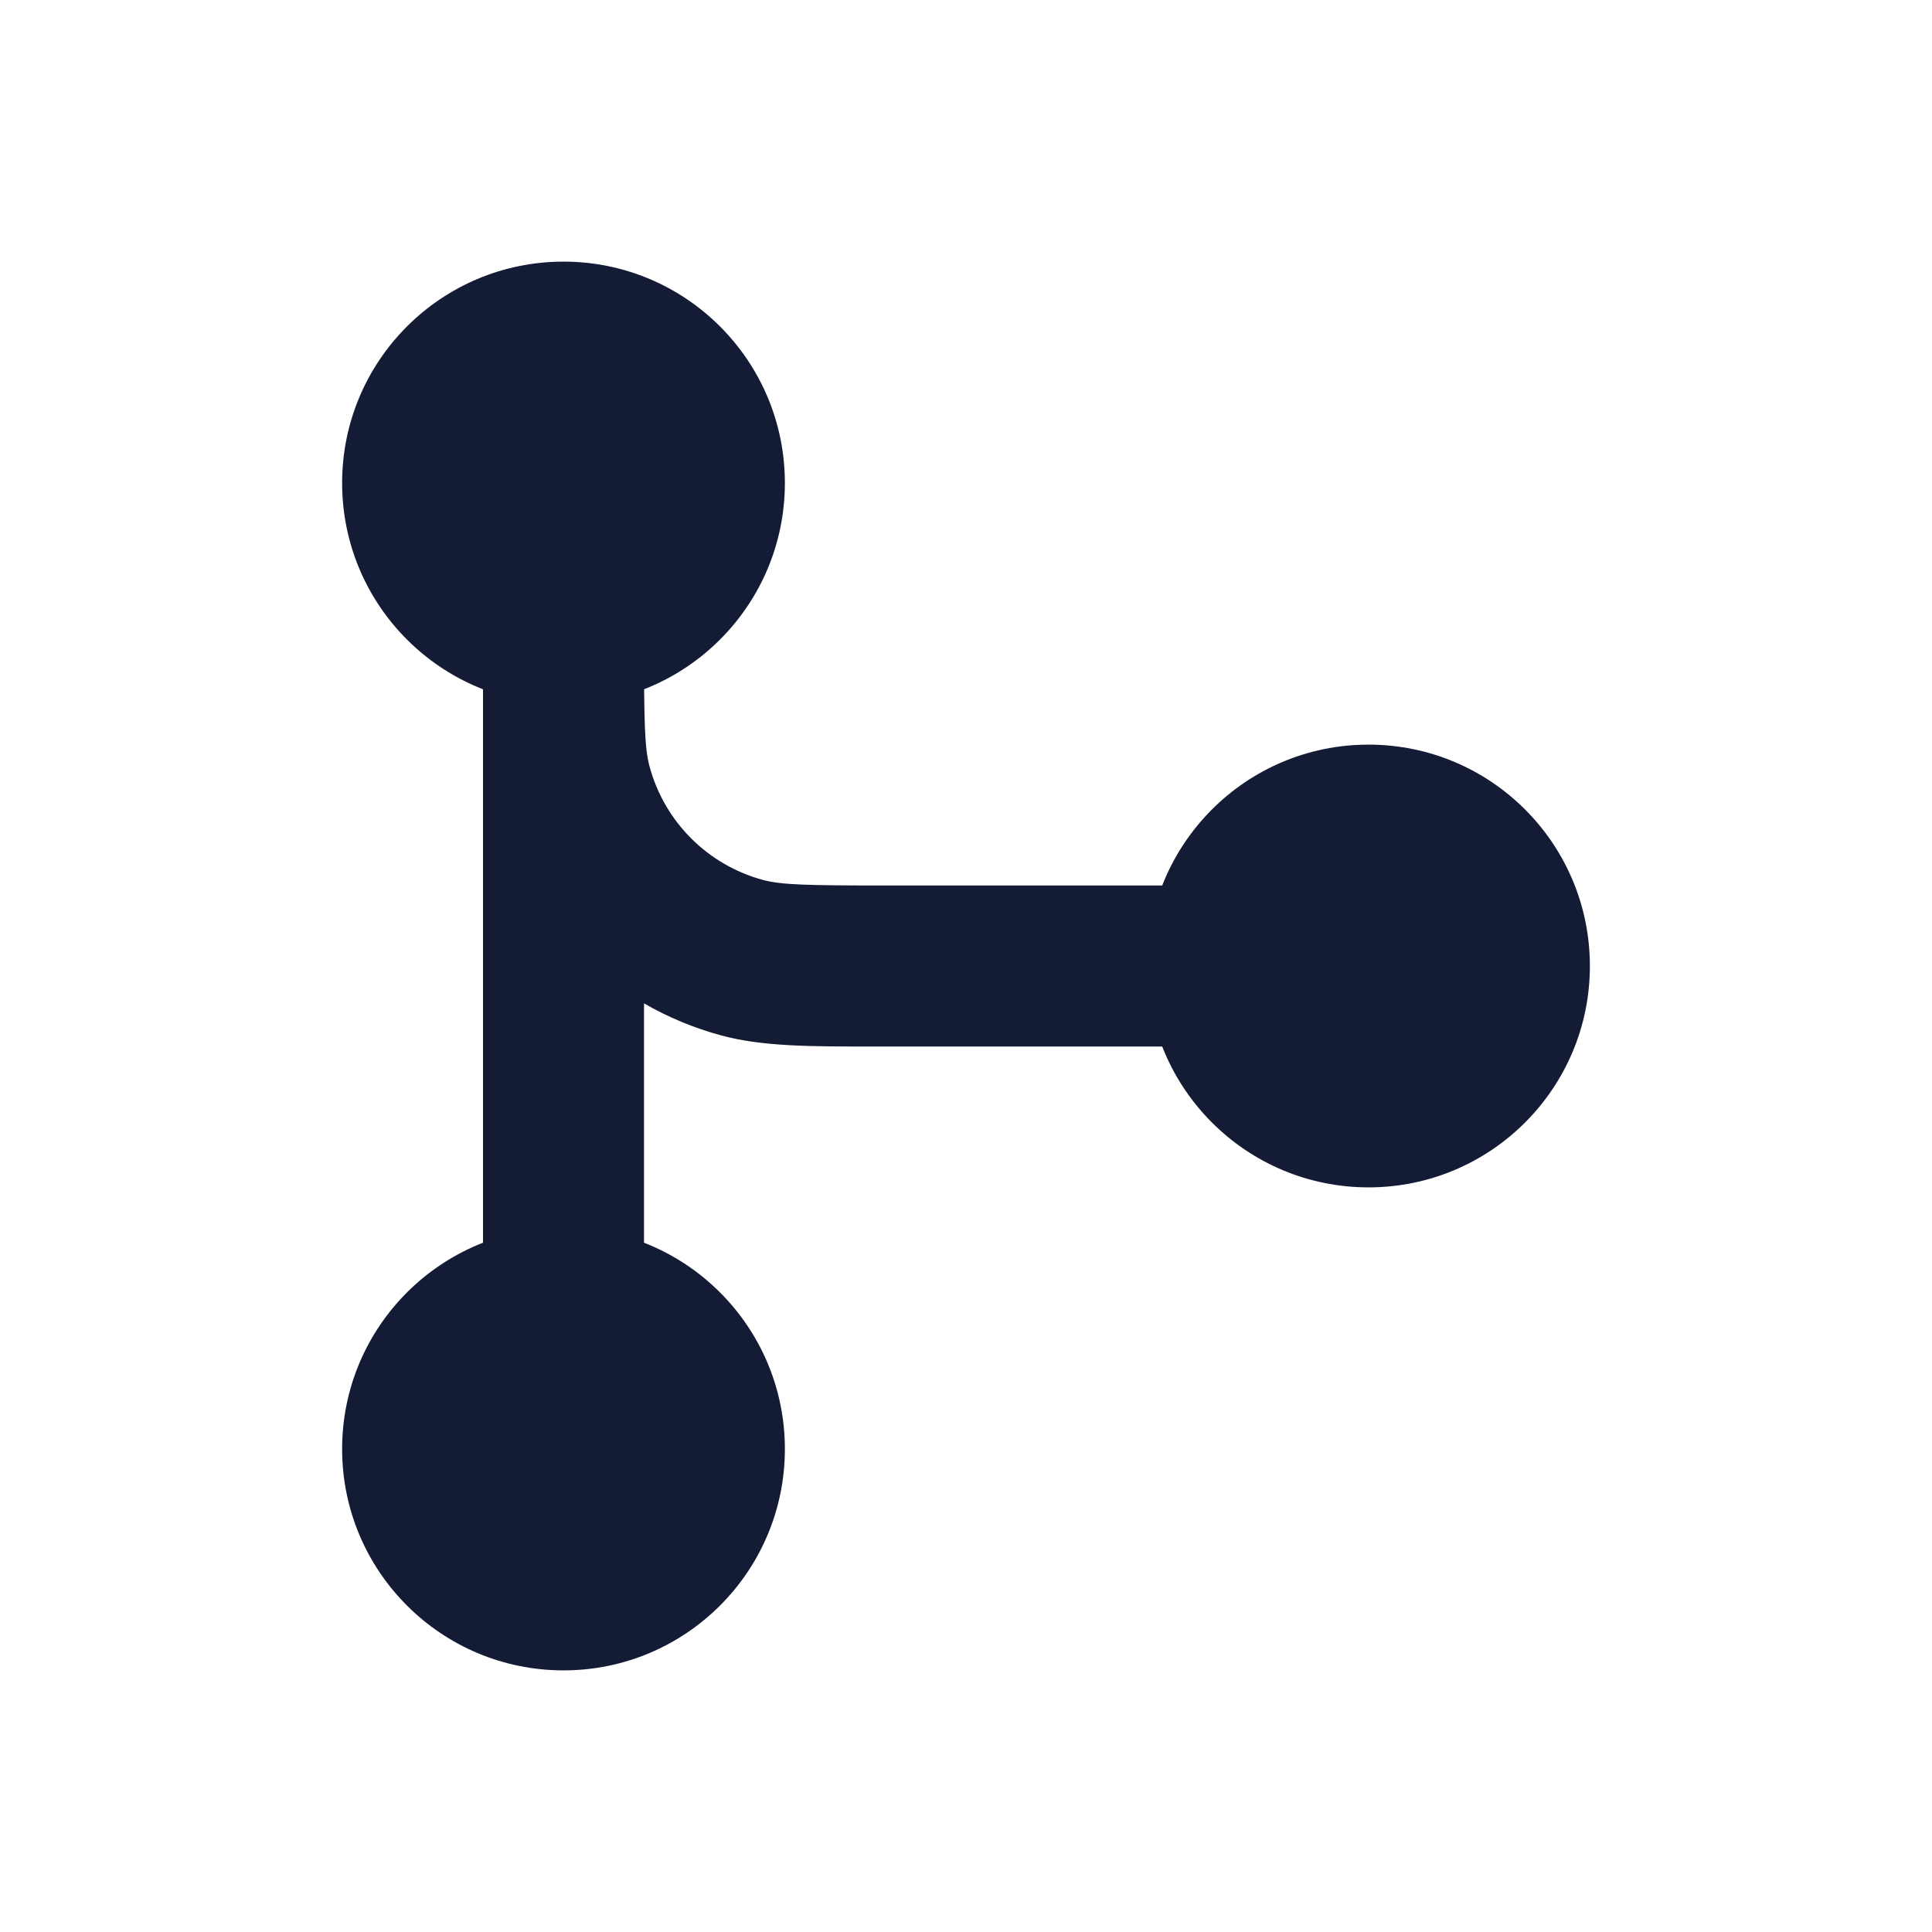
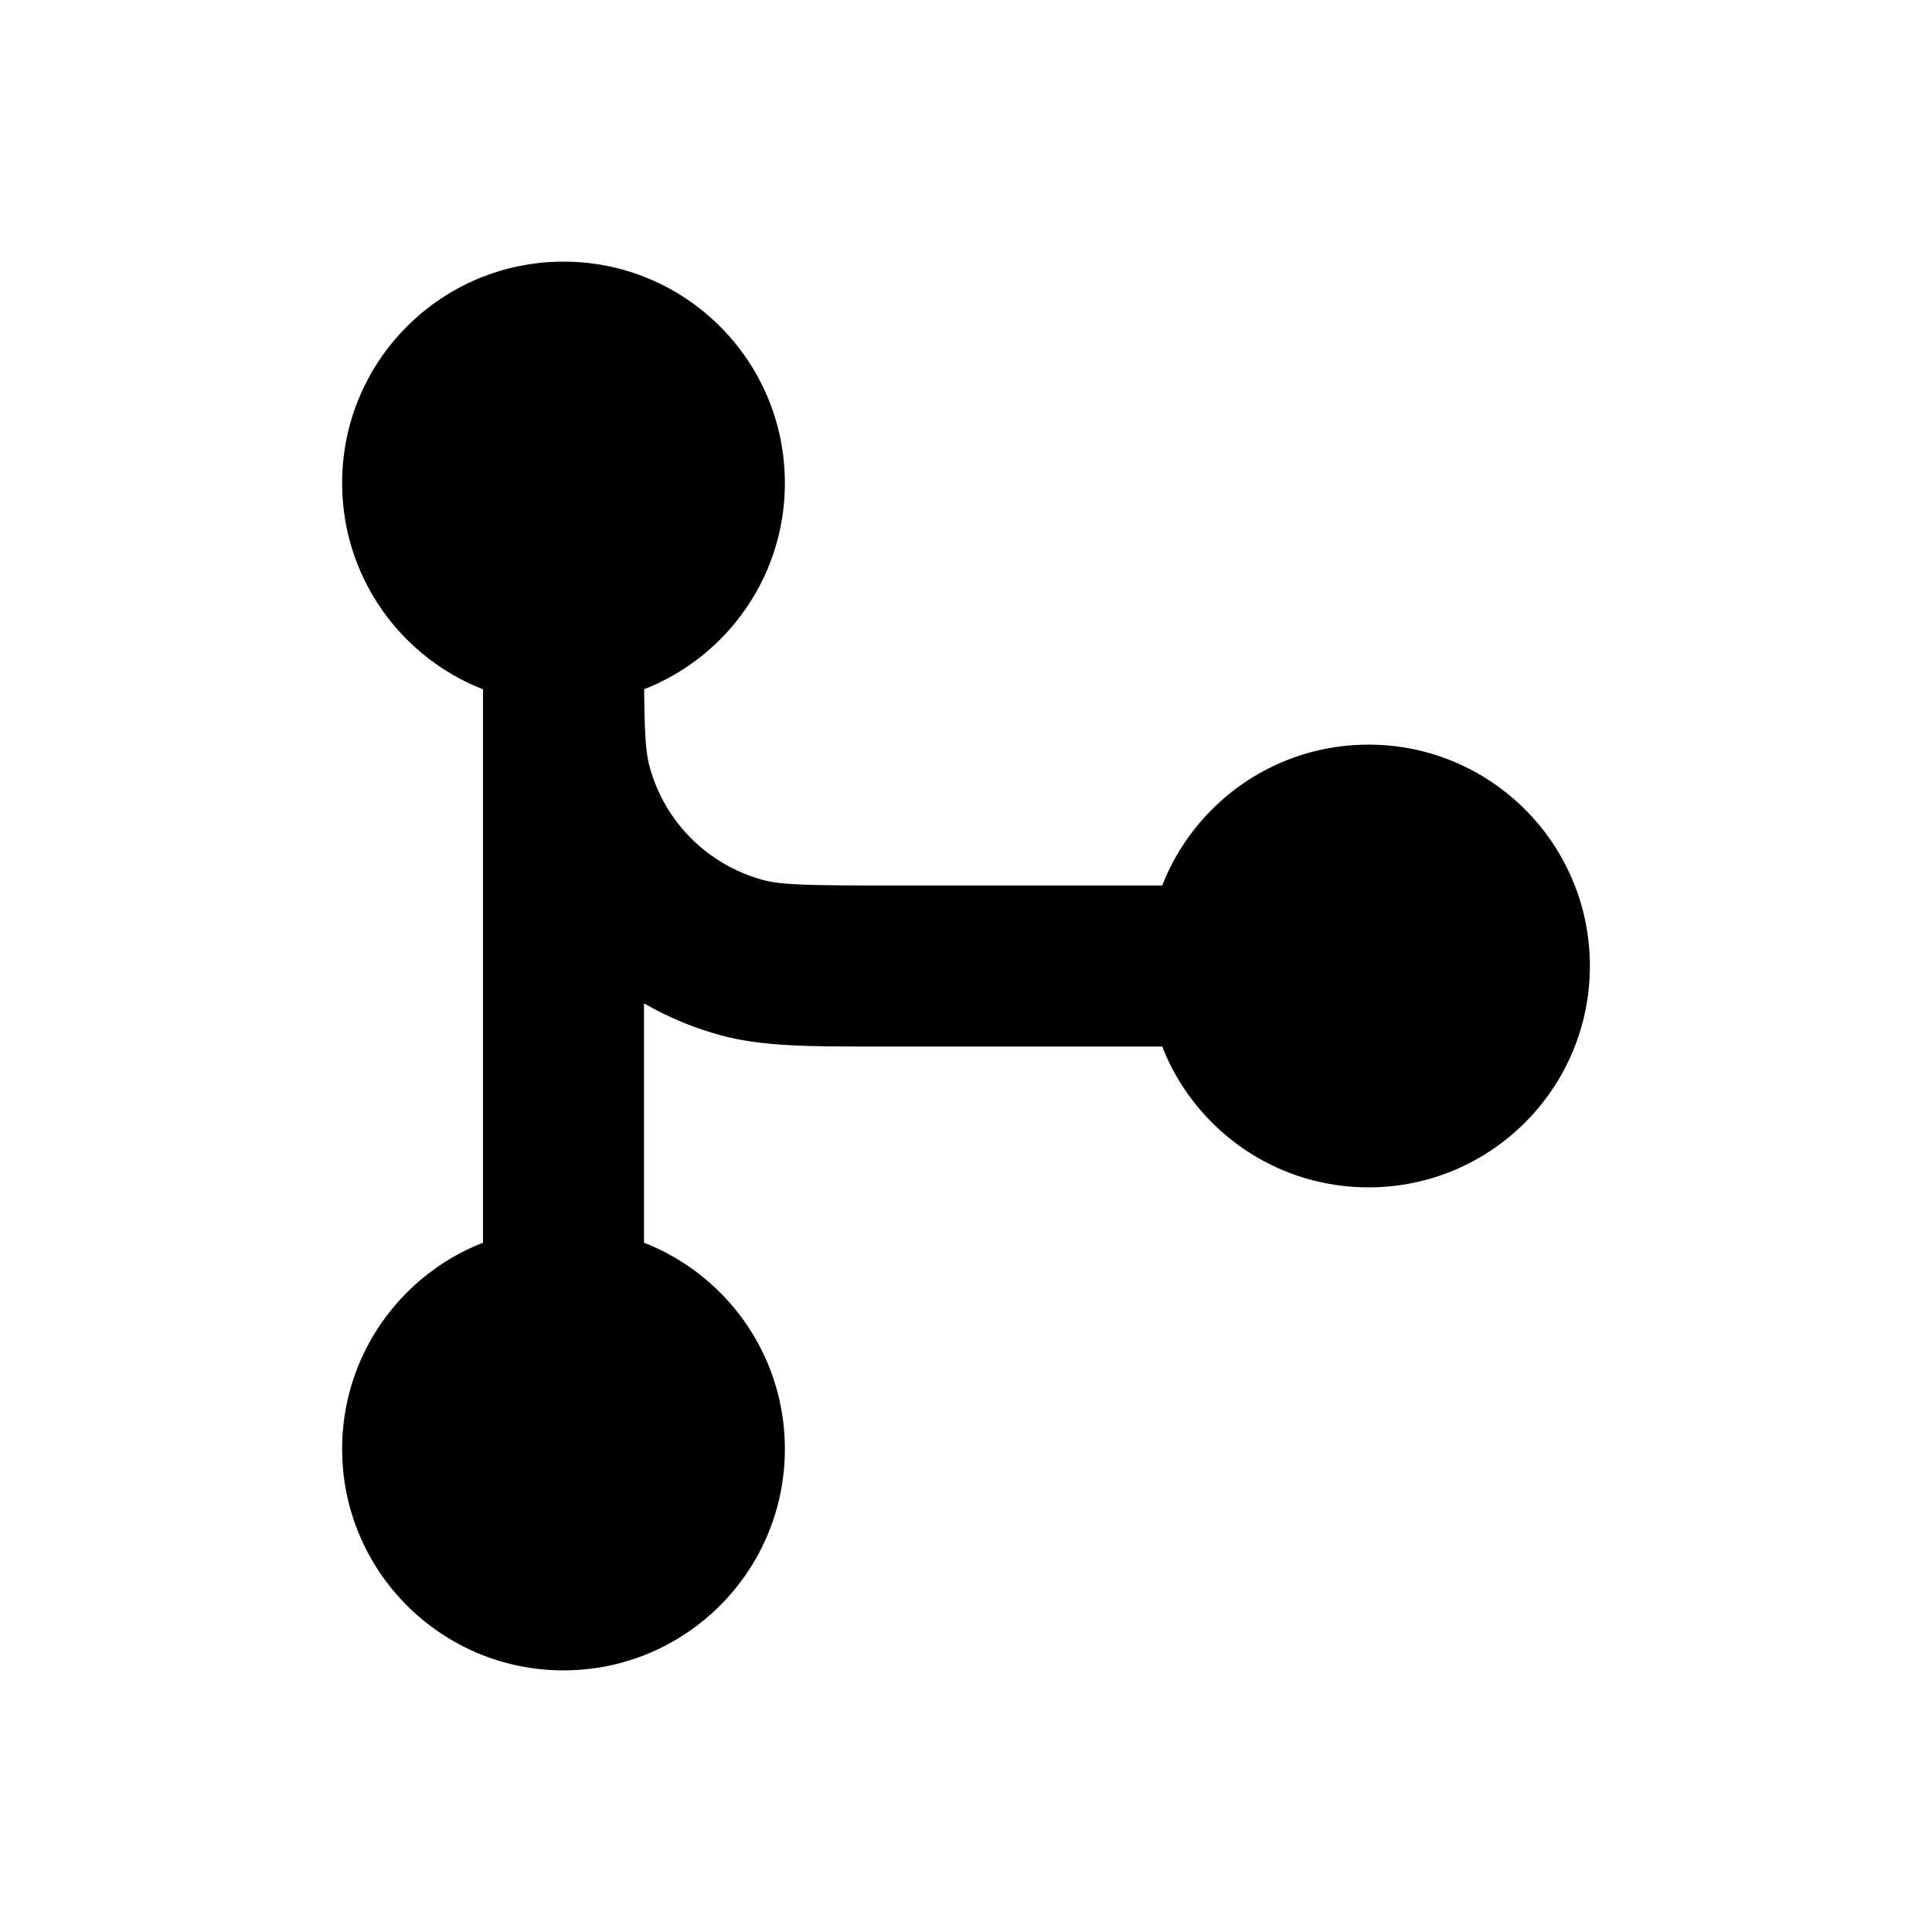
<svg xmlns="http://www.w3.org/2000/svg" width="24" height="24" viewBox="0 0 24 24" fill="none">
-   <path fill-rule="evenodd" clip-rule="evenodd" d="M7 7C7.552 7 8 7.448 8 8C8 8.994 8.009 9.295 8.068 9.518C8.253 10.208 8.792 10.747 9.482 10.932C9.705 10.991 10.006 11 11 11H15C15.552 11 16 11.448 16 12C16 12.552 15.552 13 15 13H11C10.954 13 10.908 13 10.863 13C10.067 13.001 9.476 13.001 8.965 12.864C8.623 12.772 8.299 12.637 8 12.464V16C8 16.552 7.552 17 7 17C6.448 17 6 16.552 6 16L6 8.396C6 8.312 6 8.226 6 8.138C6 8.092 6 8.047 6 8C6 7.448 6.448 7 7 7Z" fill="#141B34" />
-   <path fill-rule="evenodd" clip-rule="evenodd" d="M4.25 18C4.25 16.481 5.481 15.25 7 15.25C8.519 15.25 9.75 16.481 9.75 18C9.75 19.519 8.519 20.75 7 20.75C5.481 20.75 4.25 19.519 4.25 18Z" fill="#141B34" />
-   <path fill-rule="evenodd" clip-rule="evenodd" d="M4.25 6C4.25 4.481 5.481 3.25 7 3.25C8.519 3.25 9.75 4.481 9.75 6C9.75 7.519 8.519 8.75 7 8.75C5.481 8.75 4.25 7.519 4.25 6Z" fill="#141B34" />
-   <path fill-rule="evenodd" clip-rule="evenodd" d="M14.25 12C14.25 10.481 15.481 9.25 17 9.25C18.519 9.25 19.75 10.481 19.75 12C19.75 13.519 18.519 14.75 17 14.75C15.481 14.75 14.25 13.519 14.25 12Z" fill="#141B34" />
+   <path fill-rule="evenodd" clip-rule="evenodd" d="M7 7C7.552 7 8 7.448 8 8C8 8.994 8.009 9.295 8.068 9.518C8.253 10.208 8.792 10.747 9.482 10.932C9.705 10.991 10.006 11 11 11H15C15.552 11 16 11.448 16 12C16 12.552 15.552 13 15 13H11C10.954 13 10.908 13 10.863 13C10.067 13.001 9.476 13.001 8.965 12.864C8.623 12.772 8.299 12.637 8 12.464V16C8 16.552 7.552 17 7 17C6.448 17 6 16.552 6 16L6 8.396C6 8.312 6 8.226 6 8.138C6 8.092 6 8.047 6 8C6 7.448 6.448 7 7 7Z" fill="currentColor" />
+   <path fill-rule="evenodd" clip-rule="evenodd" d="M4.25 18C4.25 16.481 5.481 15.25 7 15.25C8.519 15.25 9.75 16.481 9.75 18C9.75 19.519 8.519 20.75 7 20.75C5.481 20.75 4.25 19.519 4.25 18Z" fill="currentColor" />
+   <path fill-rule="evenodd" clip-rule="evenodd" d="M4.25 6C4.25 4.481 5.481 3.25 7 3.25C8.519 3.25 9.75 4.481 9.75 6C9.75 7.519 8.519 8.75 7 8.75C5.481 8.75 4.25 7.519 4.25 6Z" fill="currentColor" />
+   <path fill-rule="evenodd" clip-rule="evenodd" d="M14.25 12C14.25 10.481 15.481 9.25 17 9.25C18.519 9.25 19.75 10.481 19.75 12C19.75 13.519 18.519 14.75 17 14.75C15.481 14.75 14.25 13.519 14.25 12Z" fill="currentColor" />
</svg>
